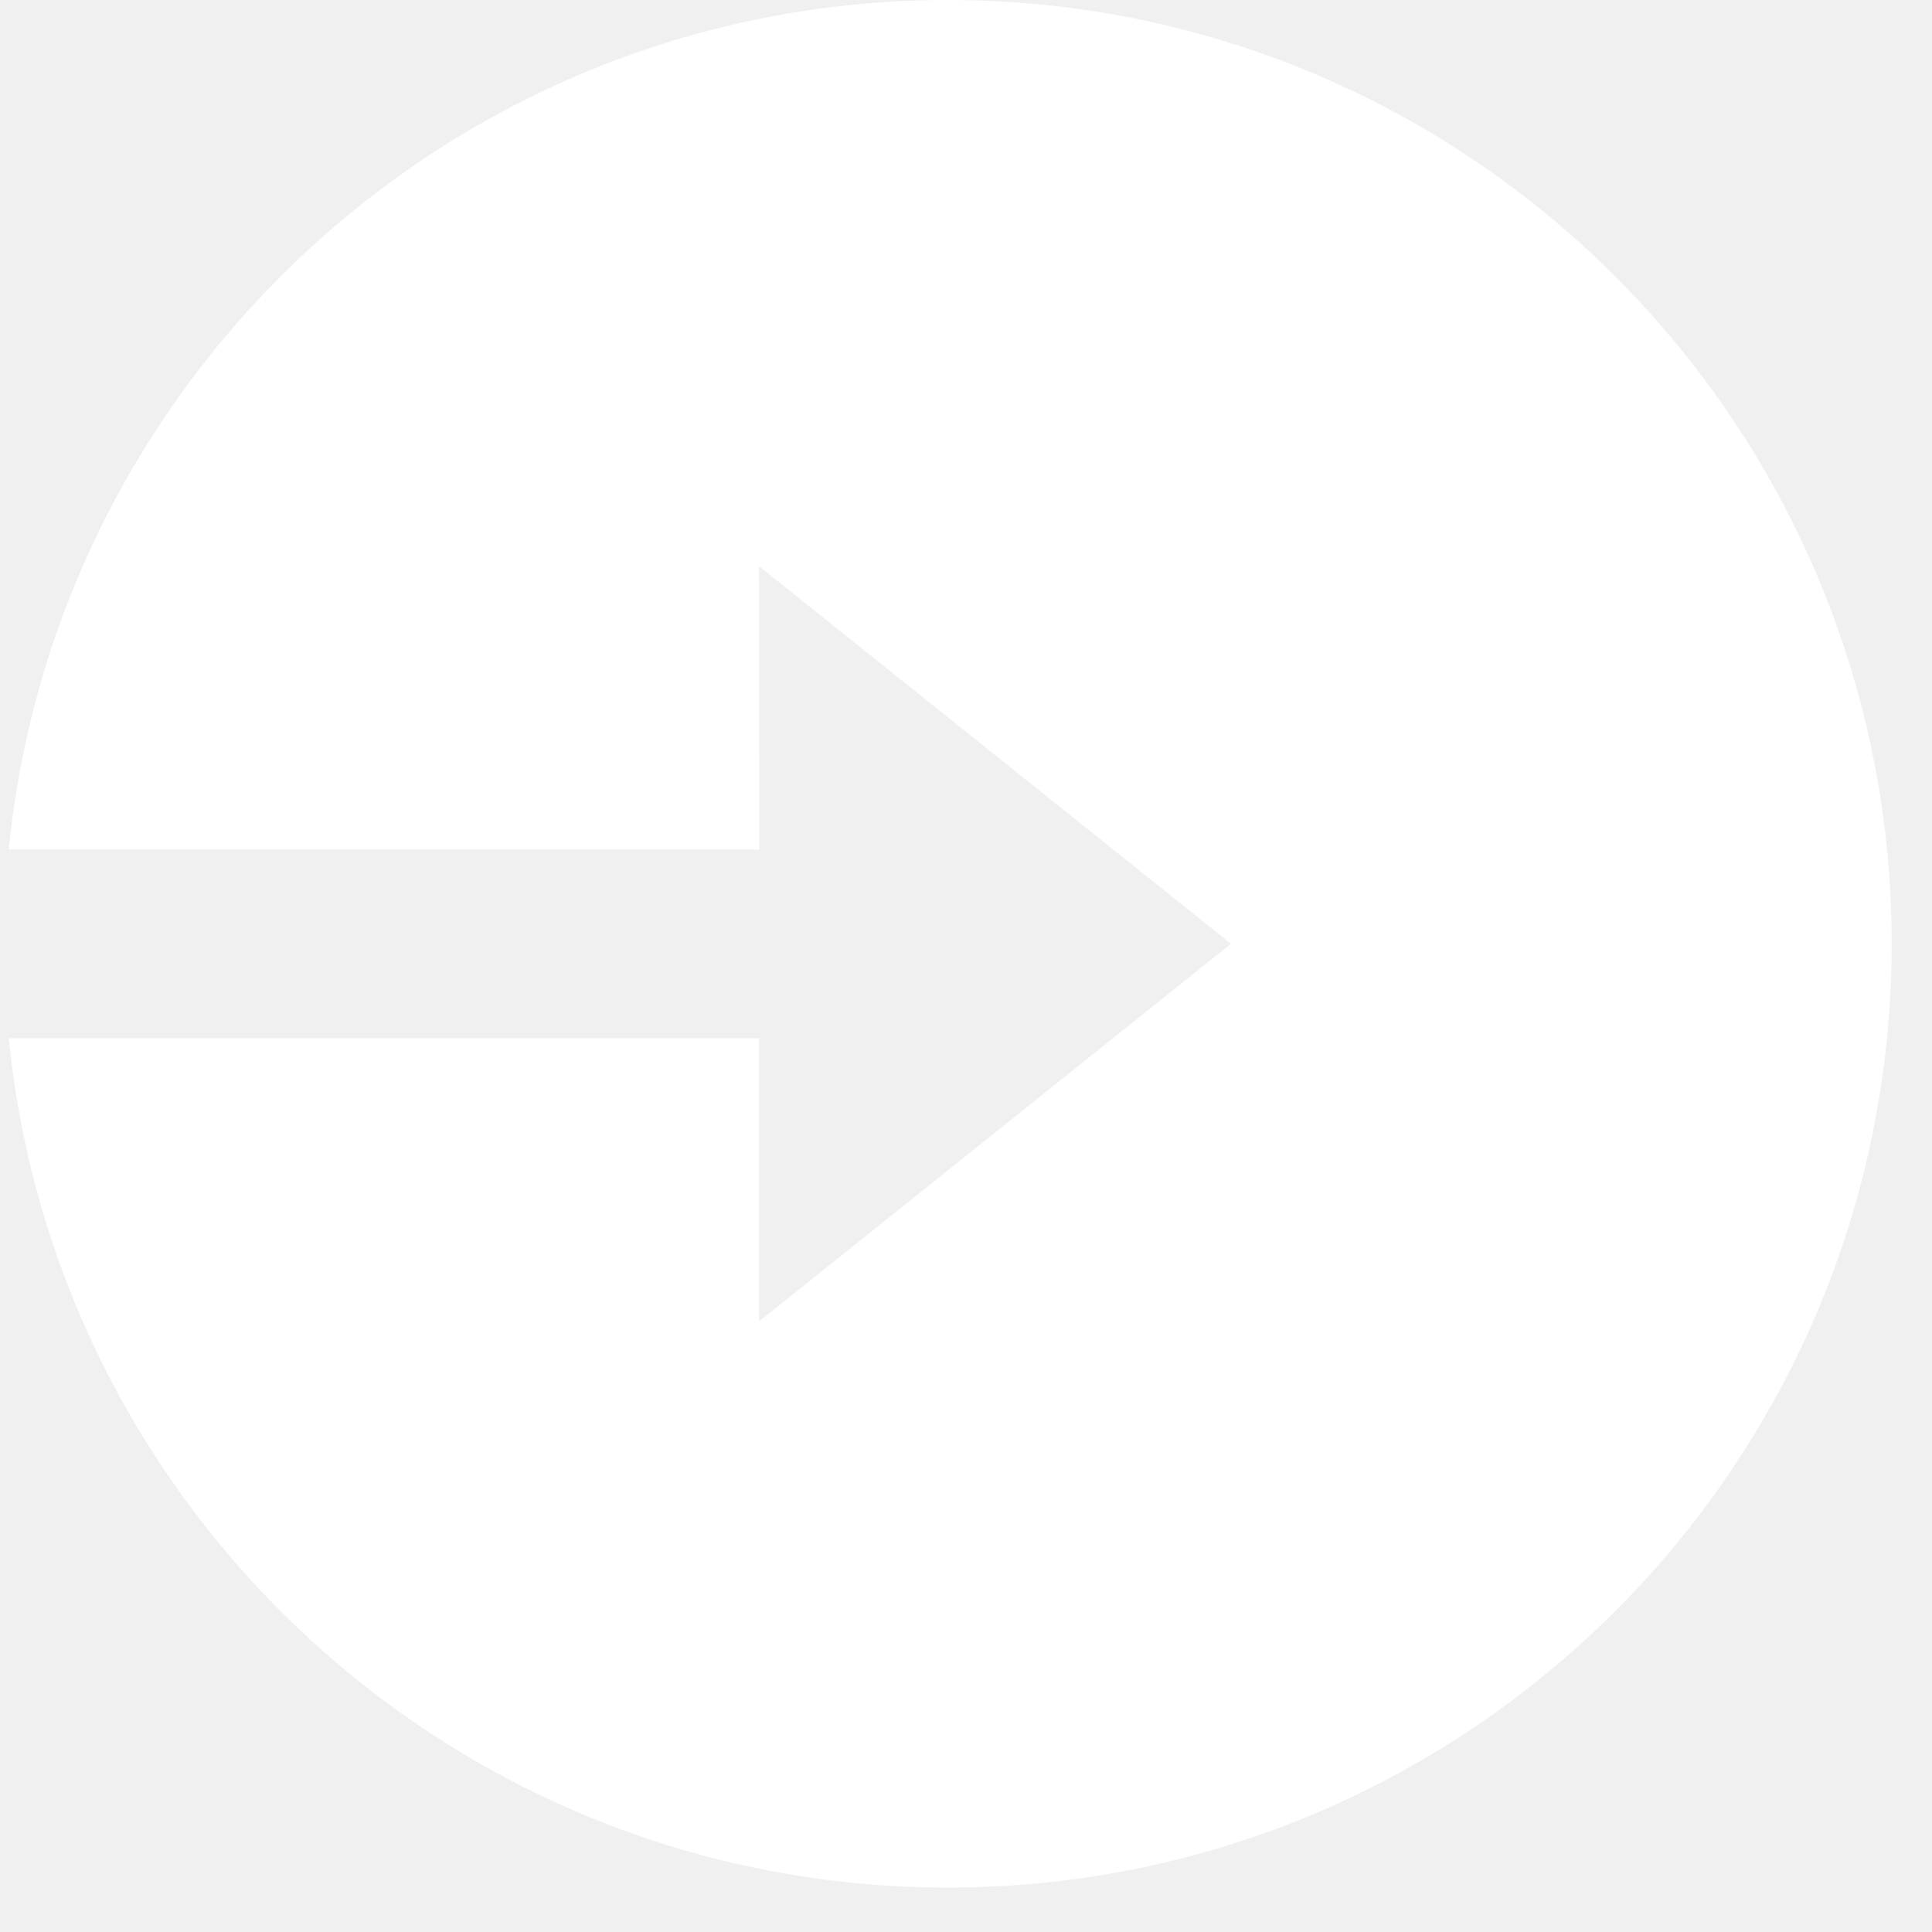
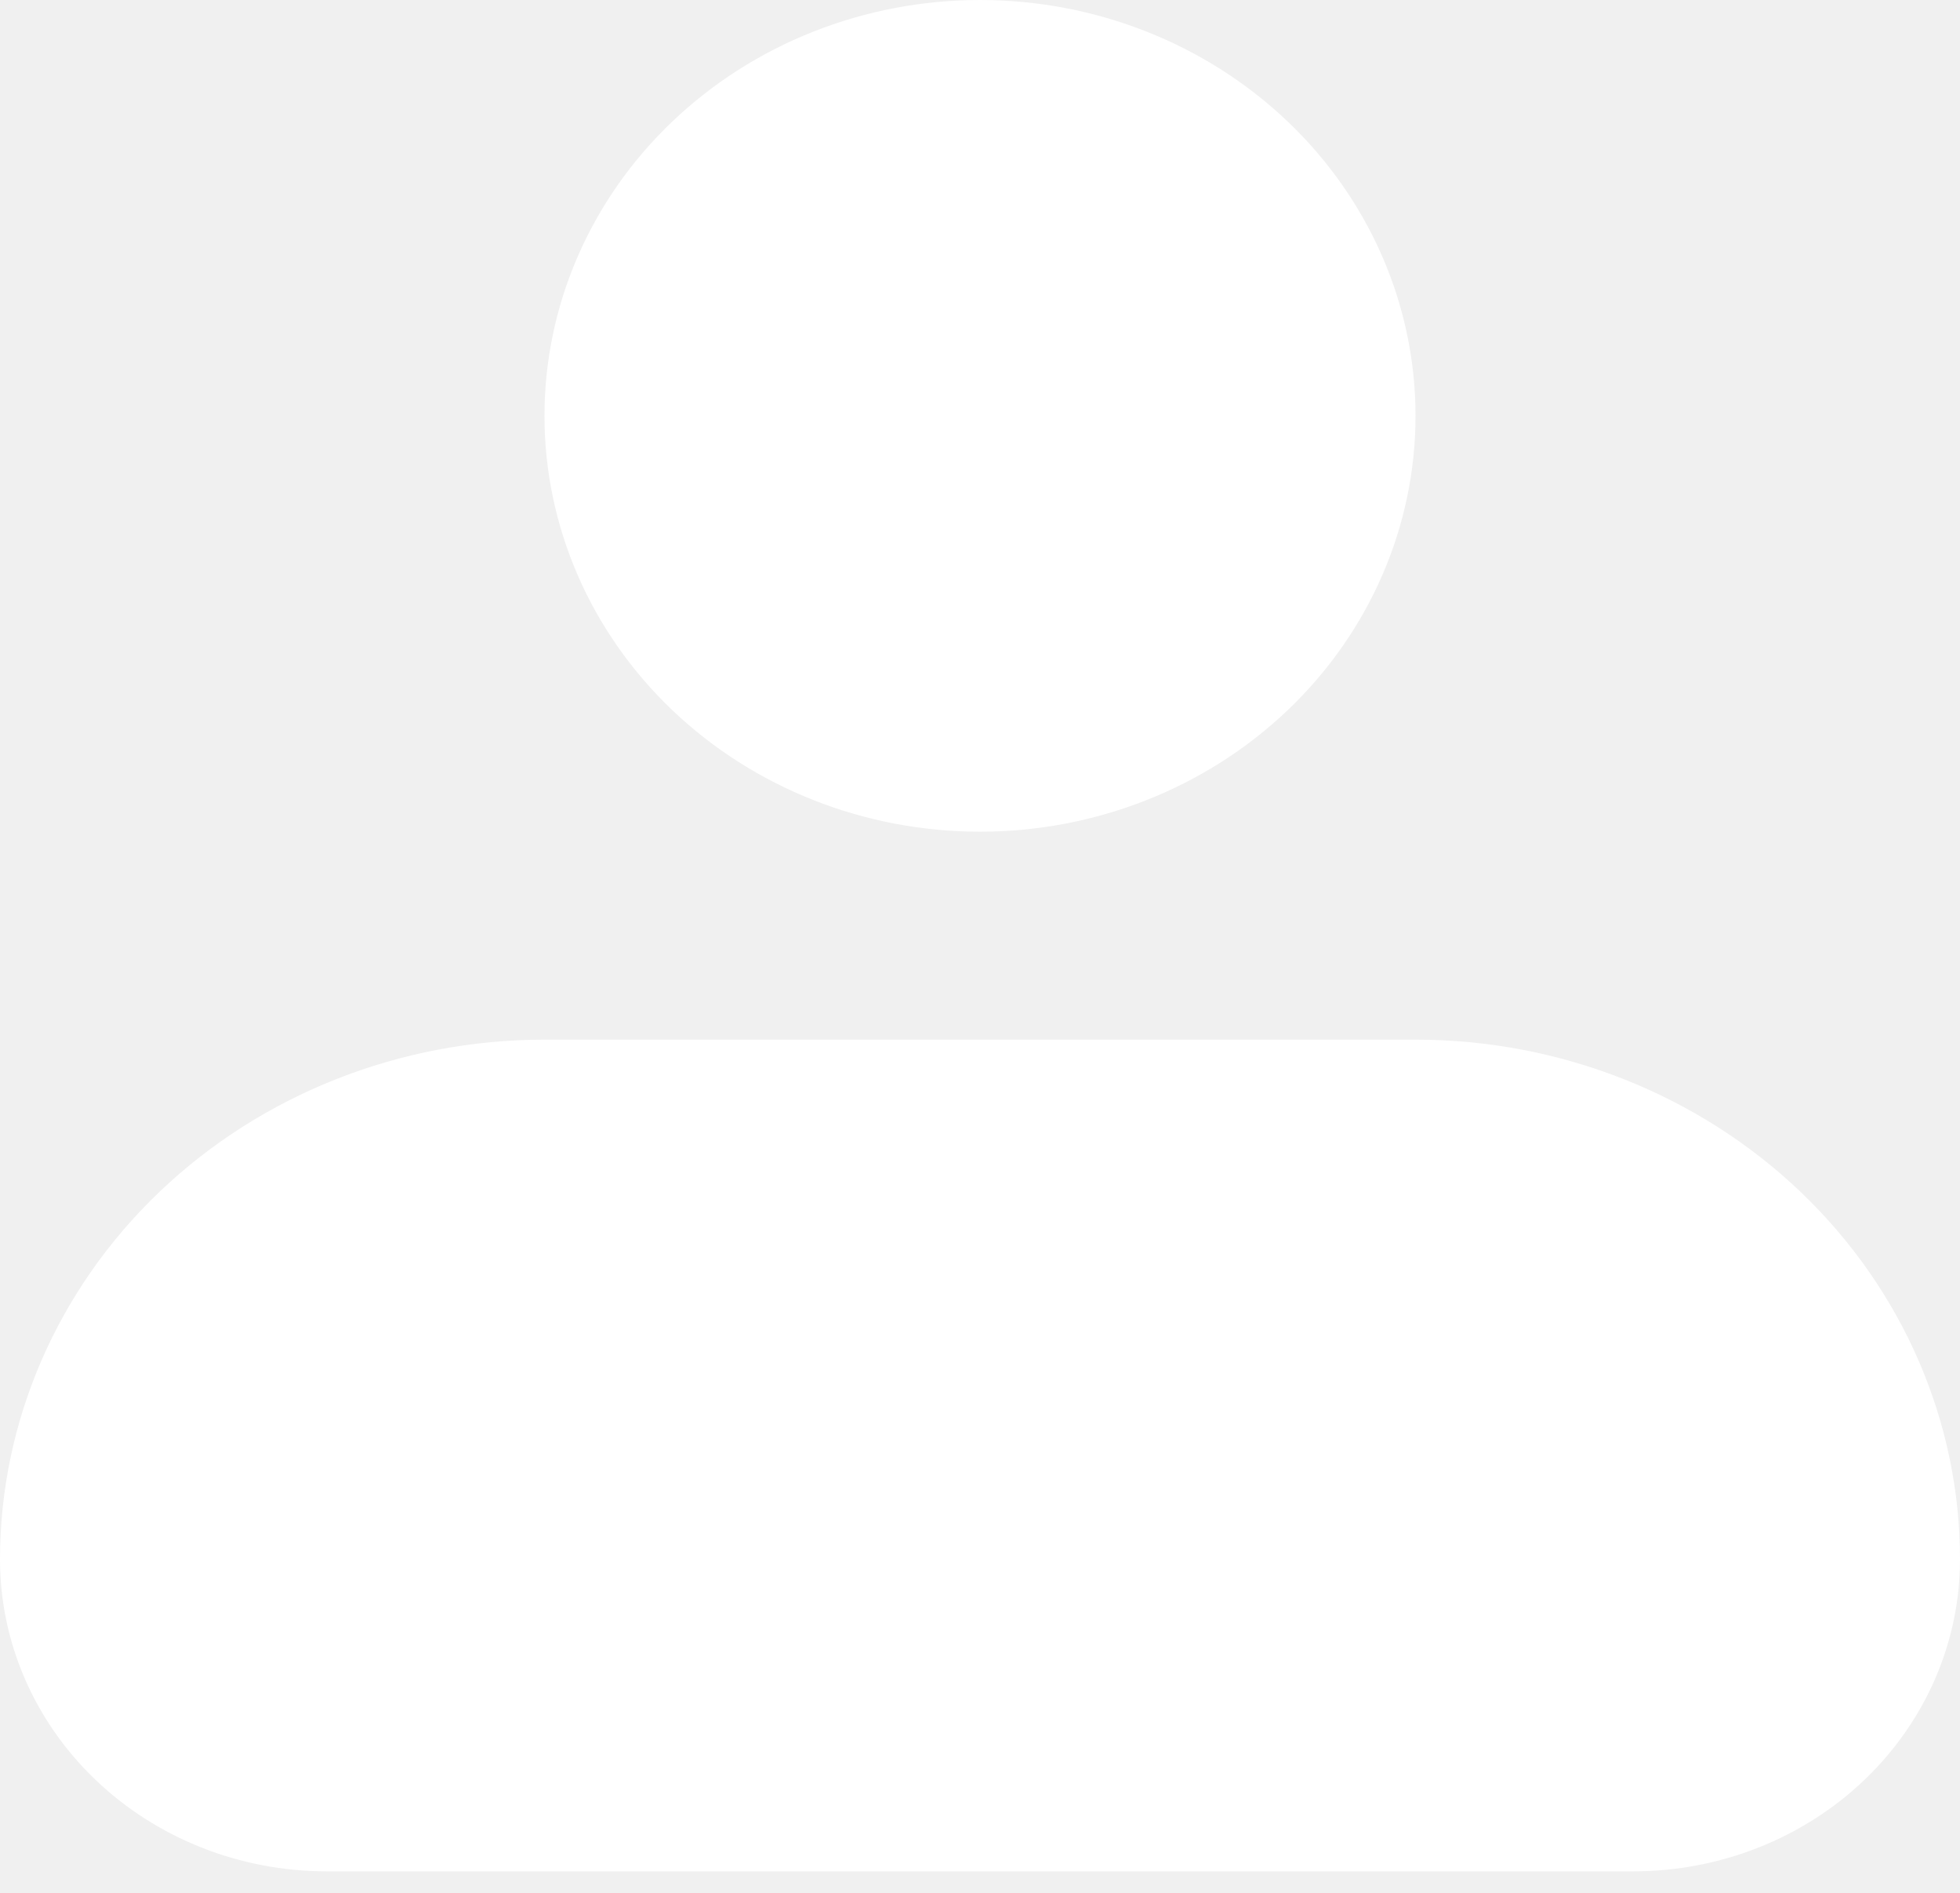
- <svg xmlns="http://www.w3.org/2000/svg" width="24" height="24" viewBox="0 0 24 24" fill="none">
-   <path d="M9.432 10.552H0.109C0.698 4.628 5.696 0 11.775 0C18.25 0 23.499 5.249 23.499 11.724C23.499 18.199 18.25 23.448 11.775 23.448C5.696 23.448 0.698 18.821 0.109 12.897H9.43V16.414L15.292 11.724L9.43 7.034L9.432 10.552Z" fill="white" />
+ <svg xmlns="http://www.w3.org/2000/svg" width="29" height="28" viewBox="0 0 29 28" fill="none">
+   <path fill-rule="evenodd" clip-rule="evenodd" d="M8.056 6.152C8.056 4.52 8.735 2.955 9.943 1.802C11.152 0.648 12.791 0 14.5 0C16.209 0 17.848 0.648 19.057 1.802C20.265 2.955 20.944 4.52 20.944 6.152C20.944 7.783 20.265 9.348 19.057 10.501C17.848 11.655 16.209 12.303 14.5 12.303C12.791 12.303 11.152 11.655 9.943 10.501C8.735 9.348 8.056 7.783 8.056 6.152ZM8.056 15.379C5.919 15.379 3.87 16.189 2.359 17.631C0.849 19.073 0 21.029 0 23.068C0 24.292 0.509 25.465 1.416 26.331C2.322 27.196 3.551 27.682 4.833 27.682H24.167C25.448 27.682 26.678 27.196 27.584 26.331C28.491 25.465 29 24.292 29 23.068C29 21.029 28.151 19.073 26.641 17.631C25.13 16.189 23.081 15.379 20.944 15.379H8.056Z" fill="white" />
</svg>
